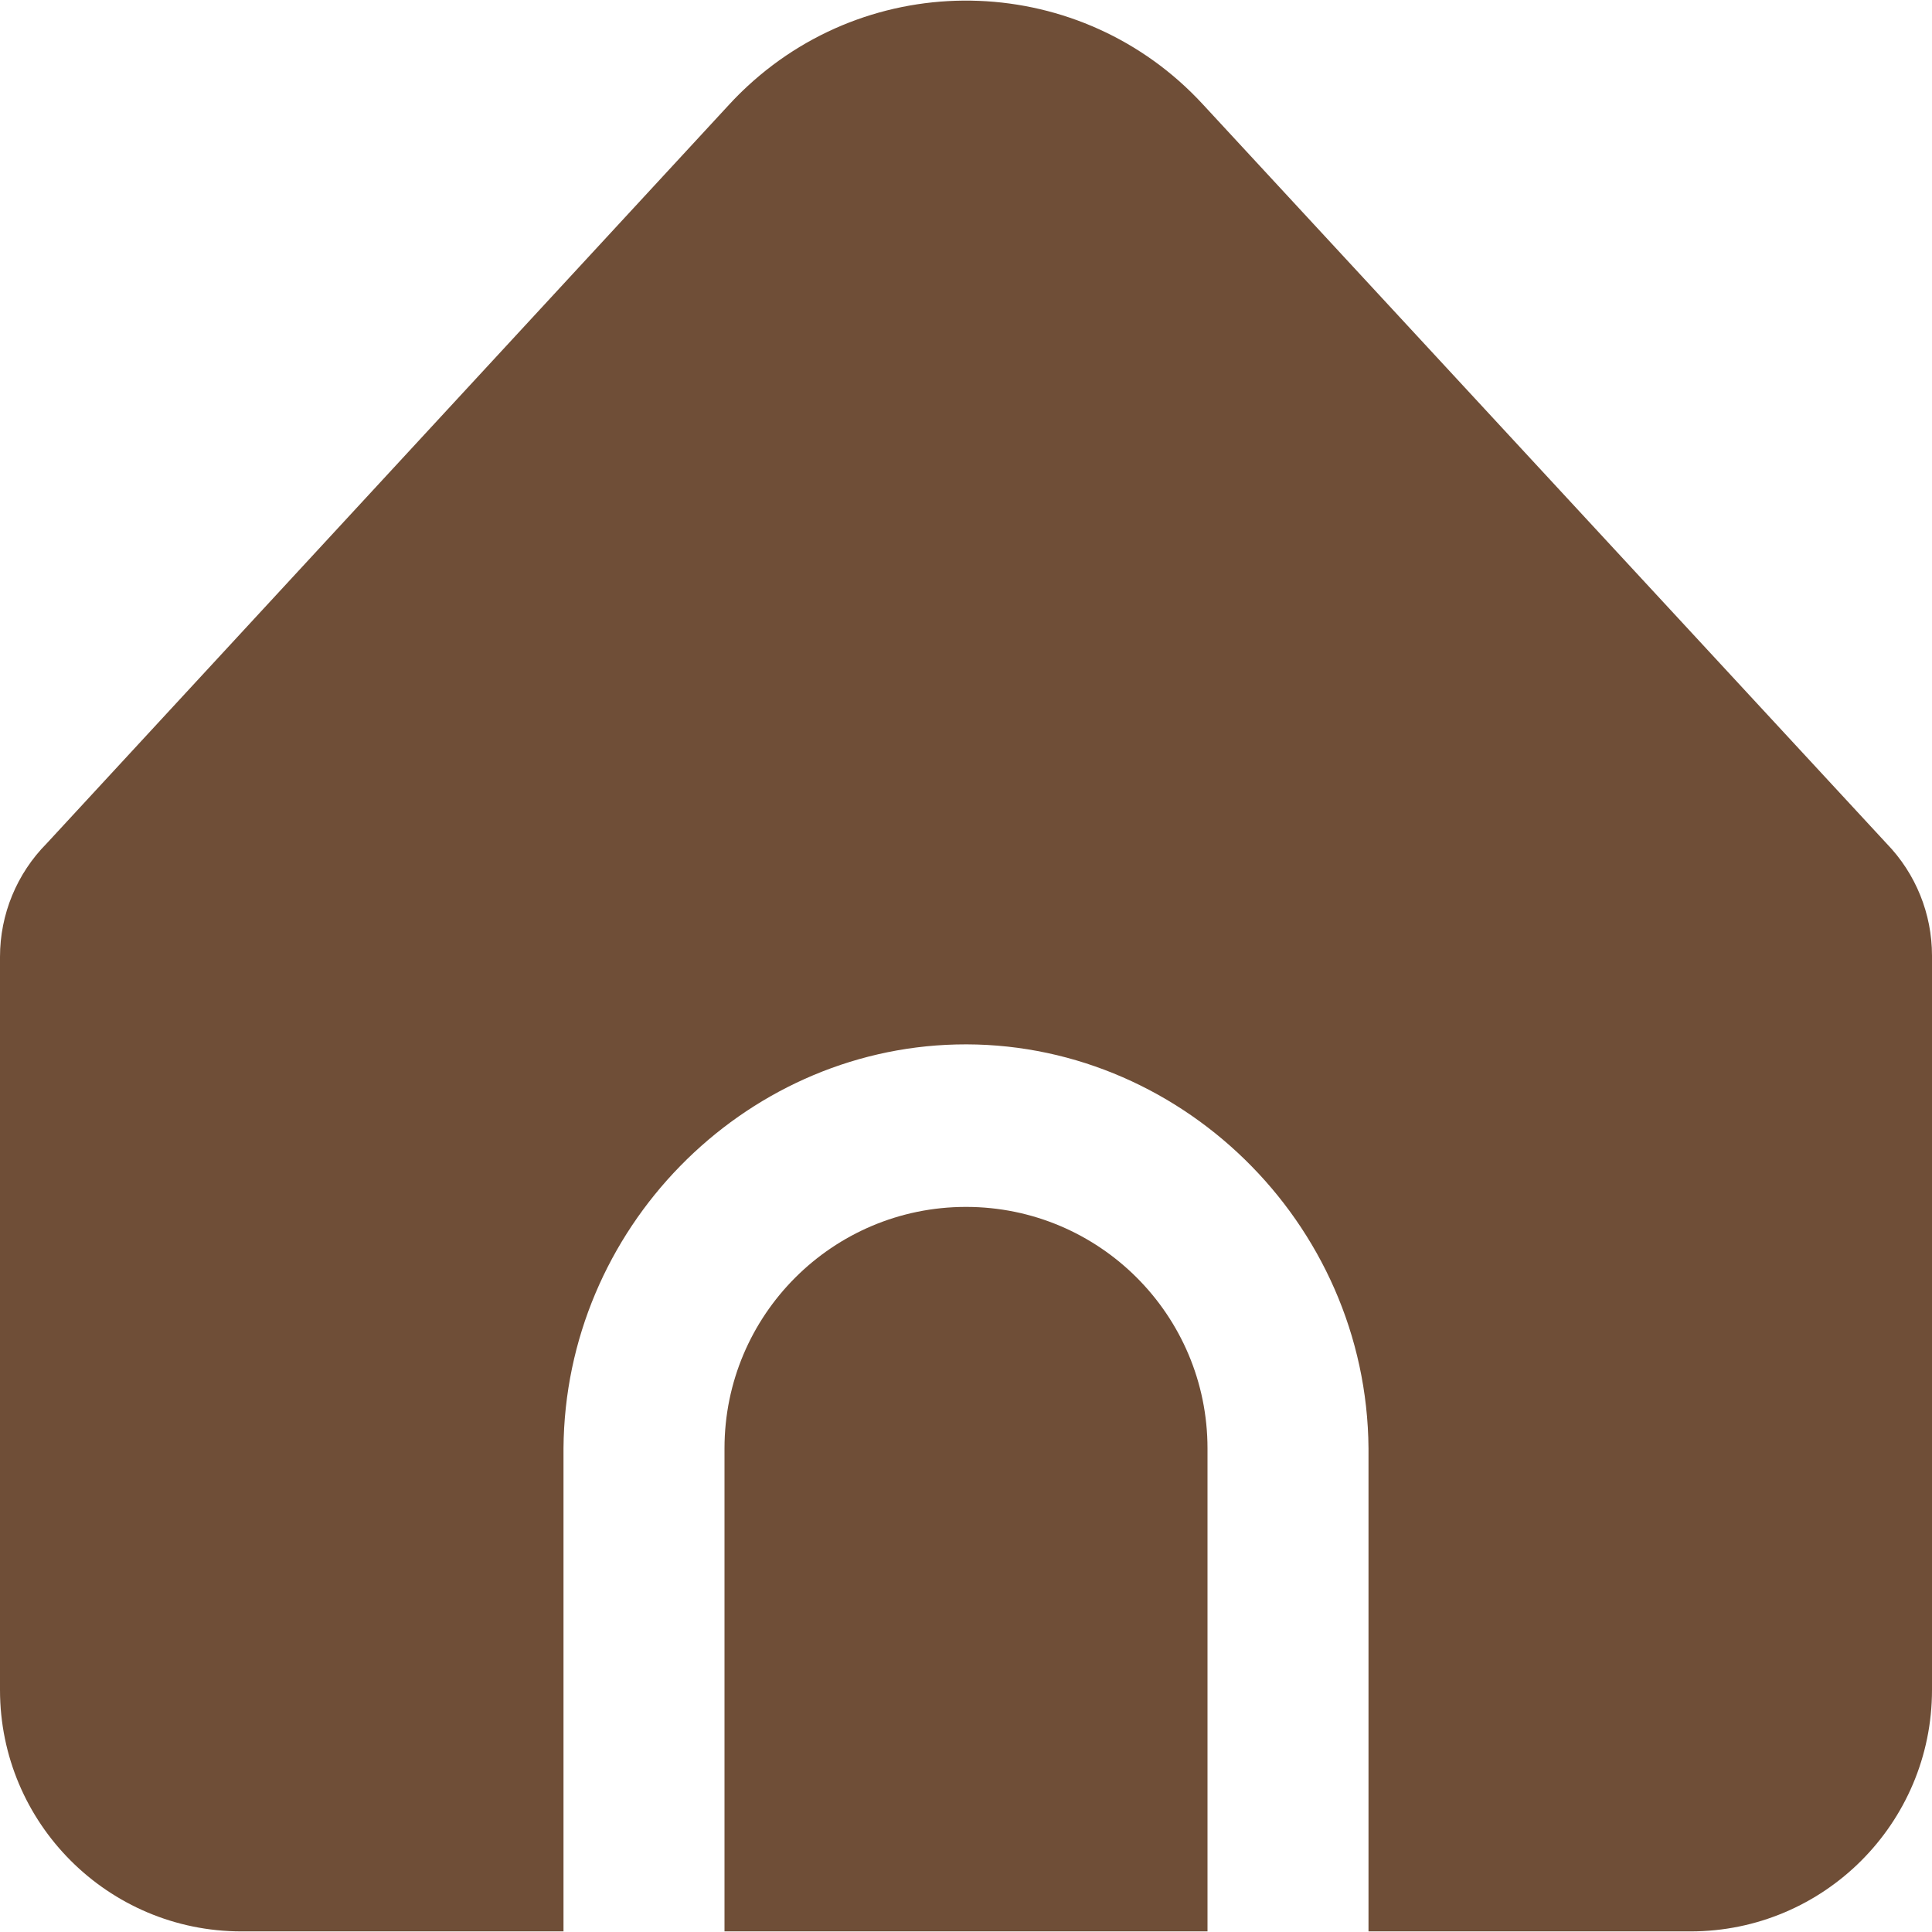
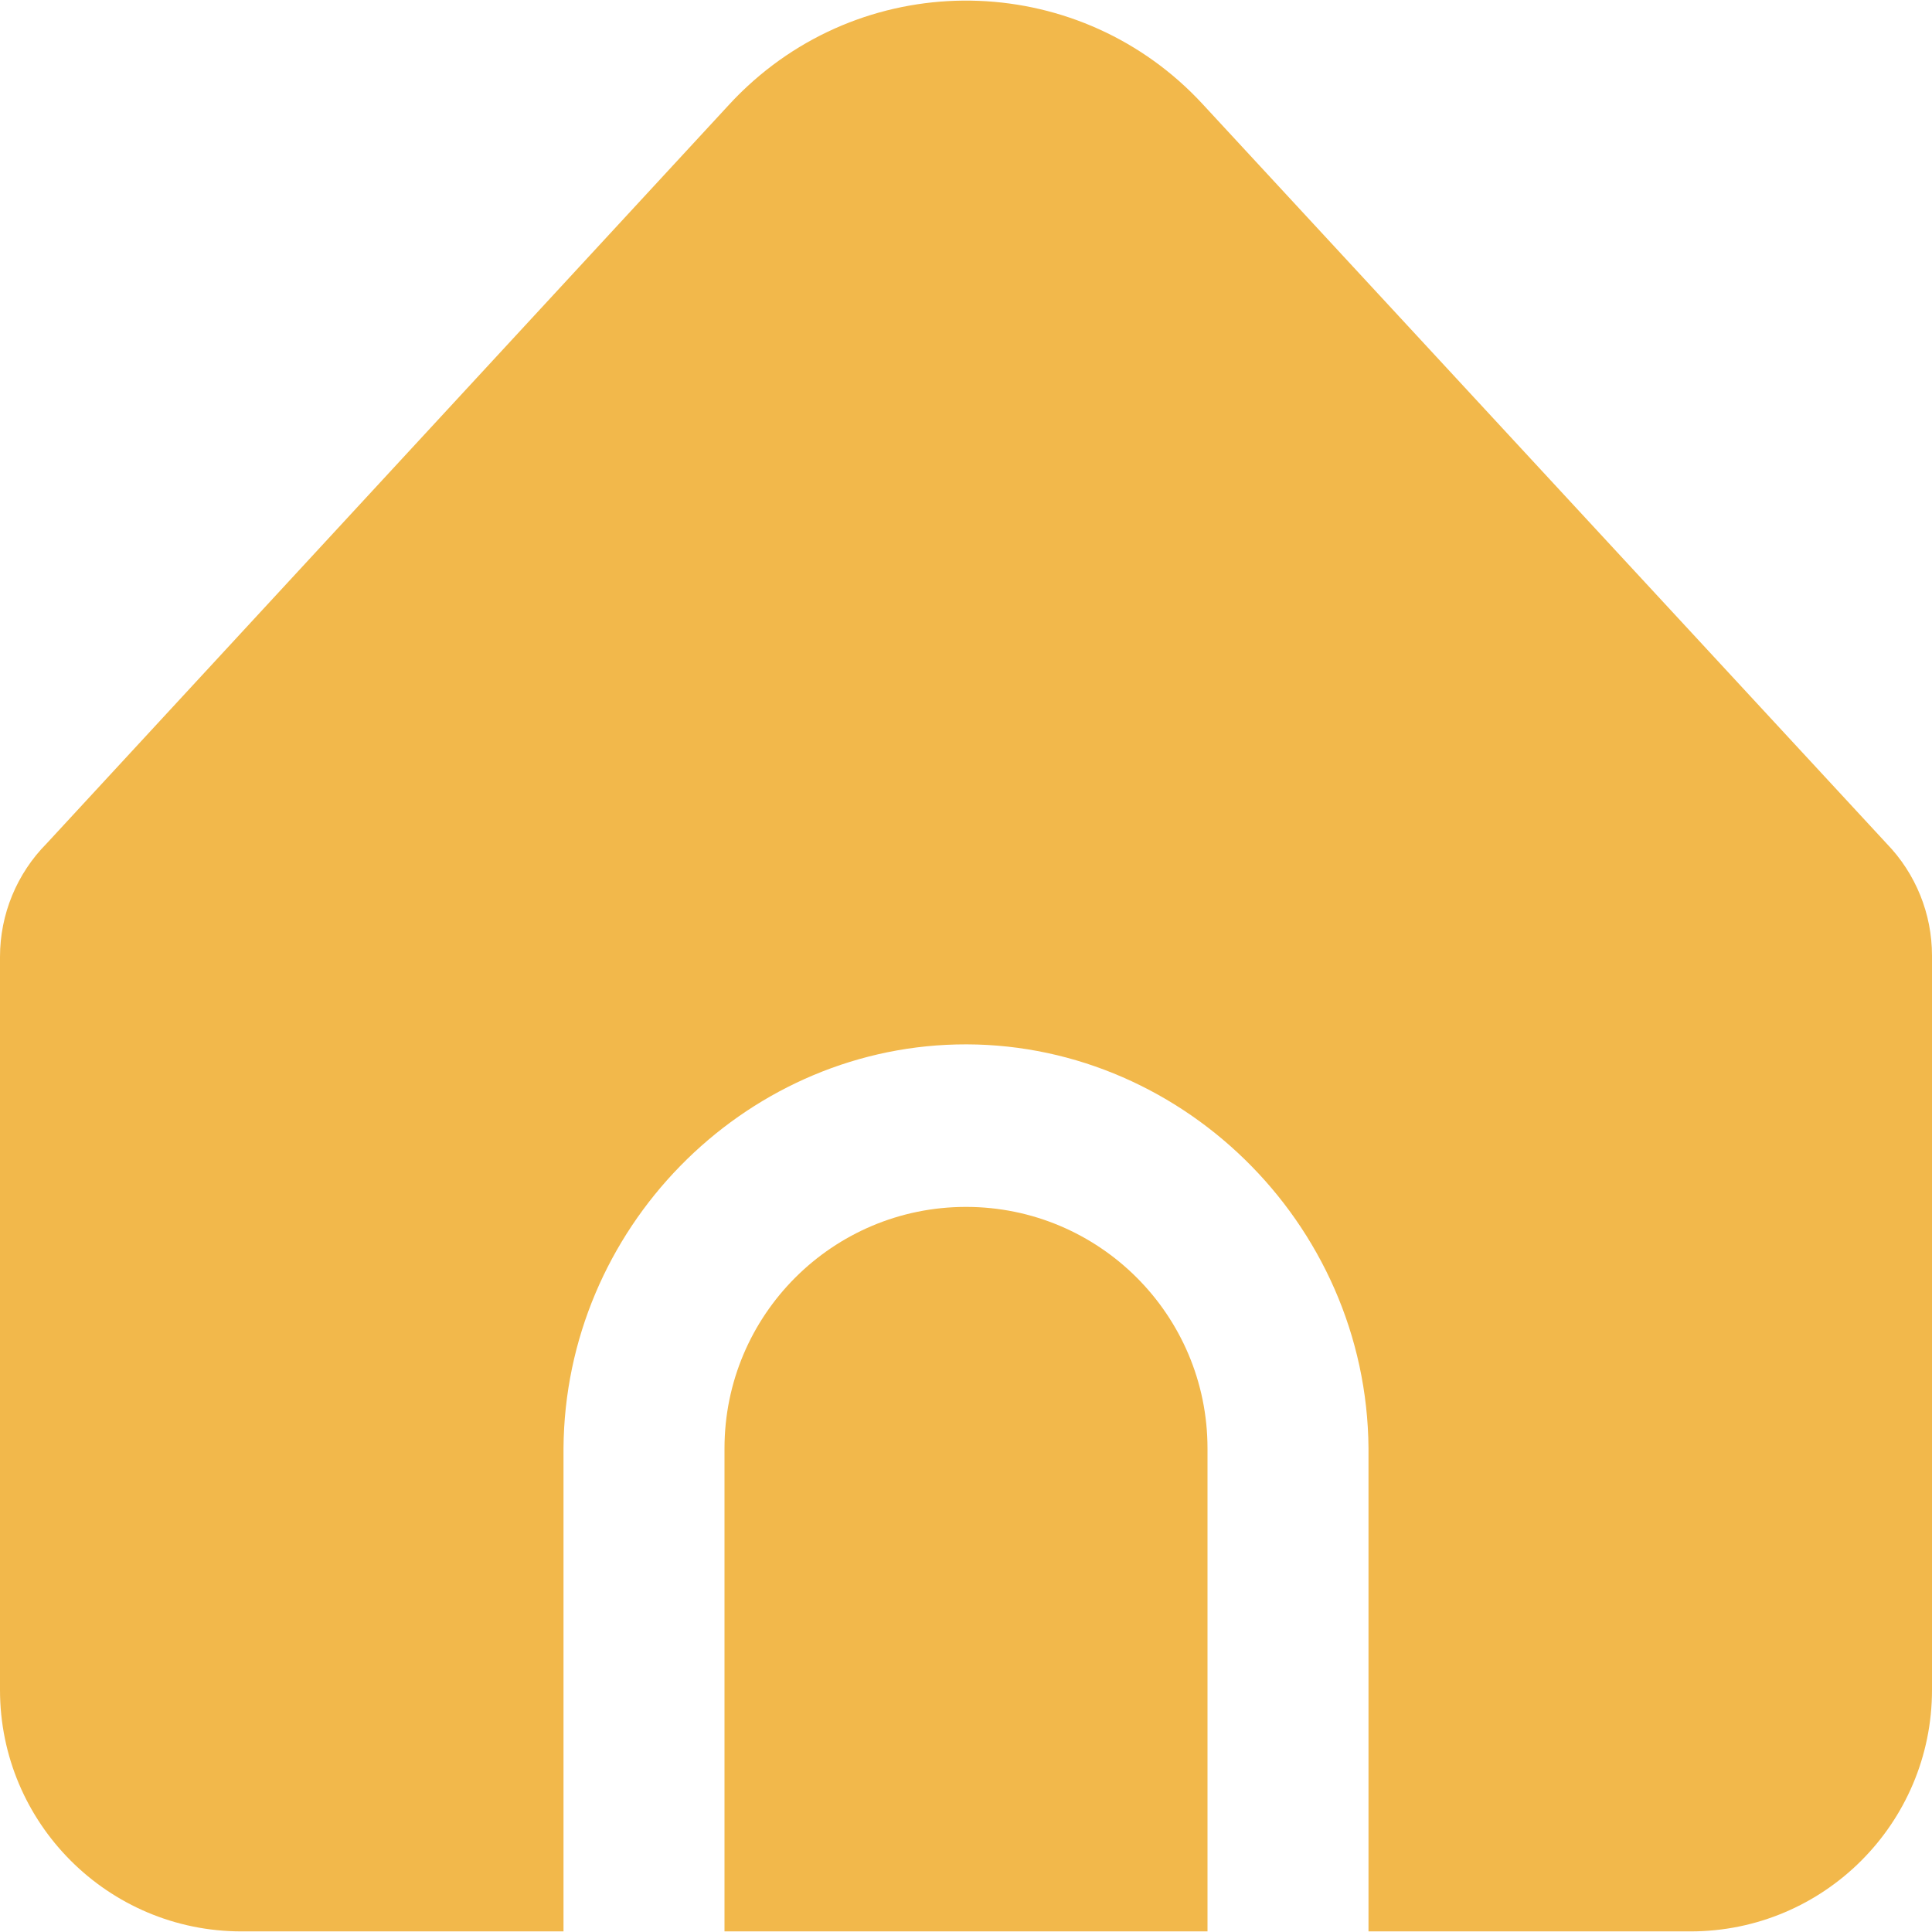
<svg xmlns="http://www.w3.org/2000/svg" version="1.1" id="Capa_1" x="0px" y="0px" viewBox="0 0 512 512" style="enable-background:new 0 0 512 512;" xml:space="preserve" width="512" height="512">
  <g>
-     <path d="M362.667,383.841v128H448c35.346,0,64-28.654,64-64V253.26c0.005-11.083-4.302-21.733-12.011-29.696l-181.29-195.99    c-31.988-34.61-85.976-36.735-120.586-4.747c-1.644,1.52-3.228,3.103-4.747,4.747L12.395,223.5    C4.453,231.496-0.003,242.31,0,253.58v194.261c0,35.346,28.654,64,64,64h85.333v-128c0.399-58.172,47.366-105.676,104.073-107.044    C312.01,275.383,362.22,323.696,362.667,383.841z" fill=" #6F4E37" />
-     <path d="M256,319.841c-35.346,0-64,28.654-64,64v128h128v-128C320,348.495,291.346,319.841,256,319.841z" fill="#6F4E37" />
+     <path d="M362.667,383.841v128H448c35.346,0,64-28.654,64-64V253.26c0.005-11.083-4.302-21.733-12.011-29.696l-181.29-195.99    c-31.988-34.61-85.976-36.735-120.586-4.747c-1.644,1.52-3.228,3.103-4.747,4.747L12.395,223.5    C4.453,231.496-0.003,242.31,0,253.58v194.261c0,35.346,28.654,64,64,64h85.333v-128c0.399-58.172,47.366-105.676,104.073-107.044    C312.01,275.383,362.22,323.696,362.667,383.841z" fill=" #f2b84b" />
+     <path d="M256,319.841c-35.346,0-64,28.654-64,64v128h128v-128C320,348.495,291.346,319.841,256,319.841z" fill="#f2b84b" />
  </g>
</svg>
